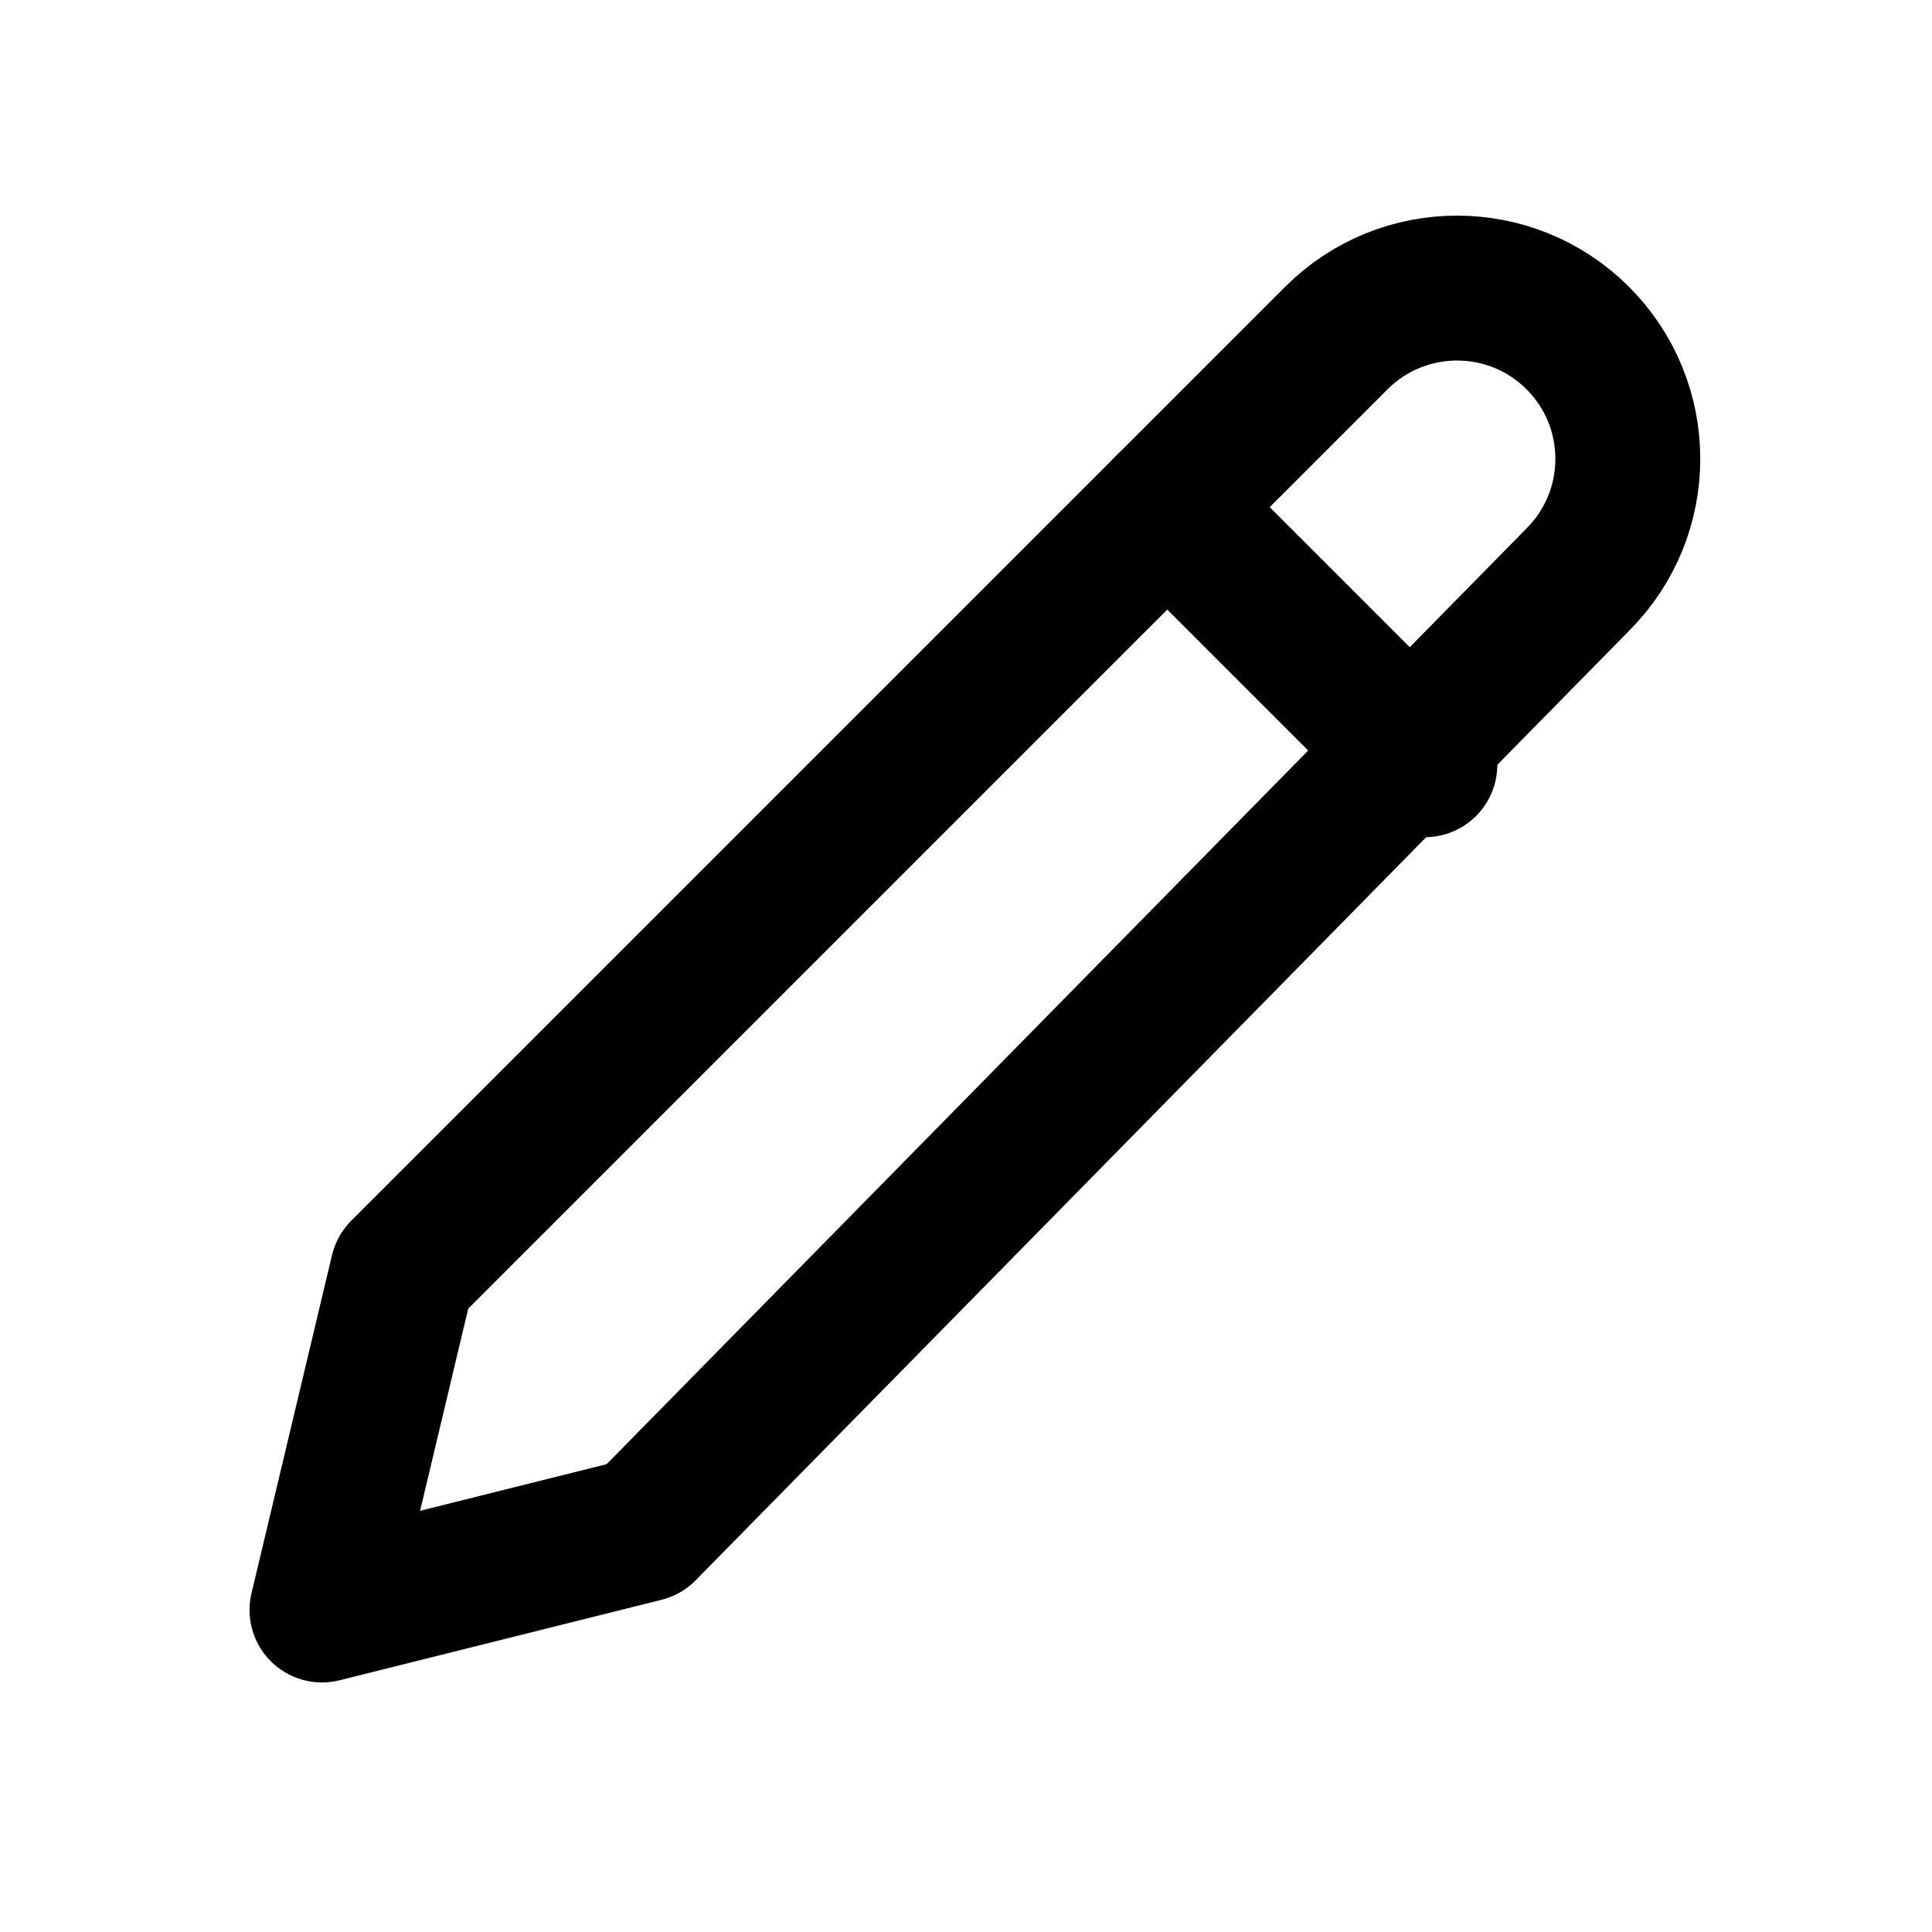
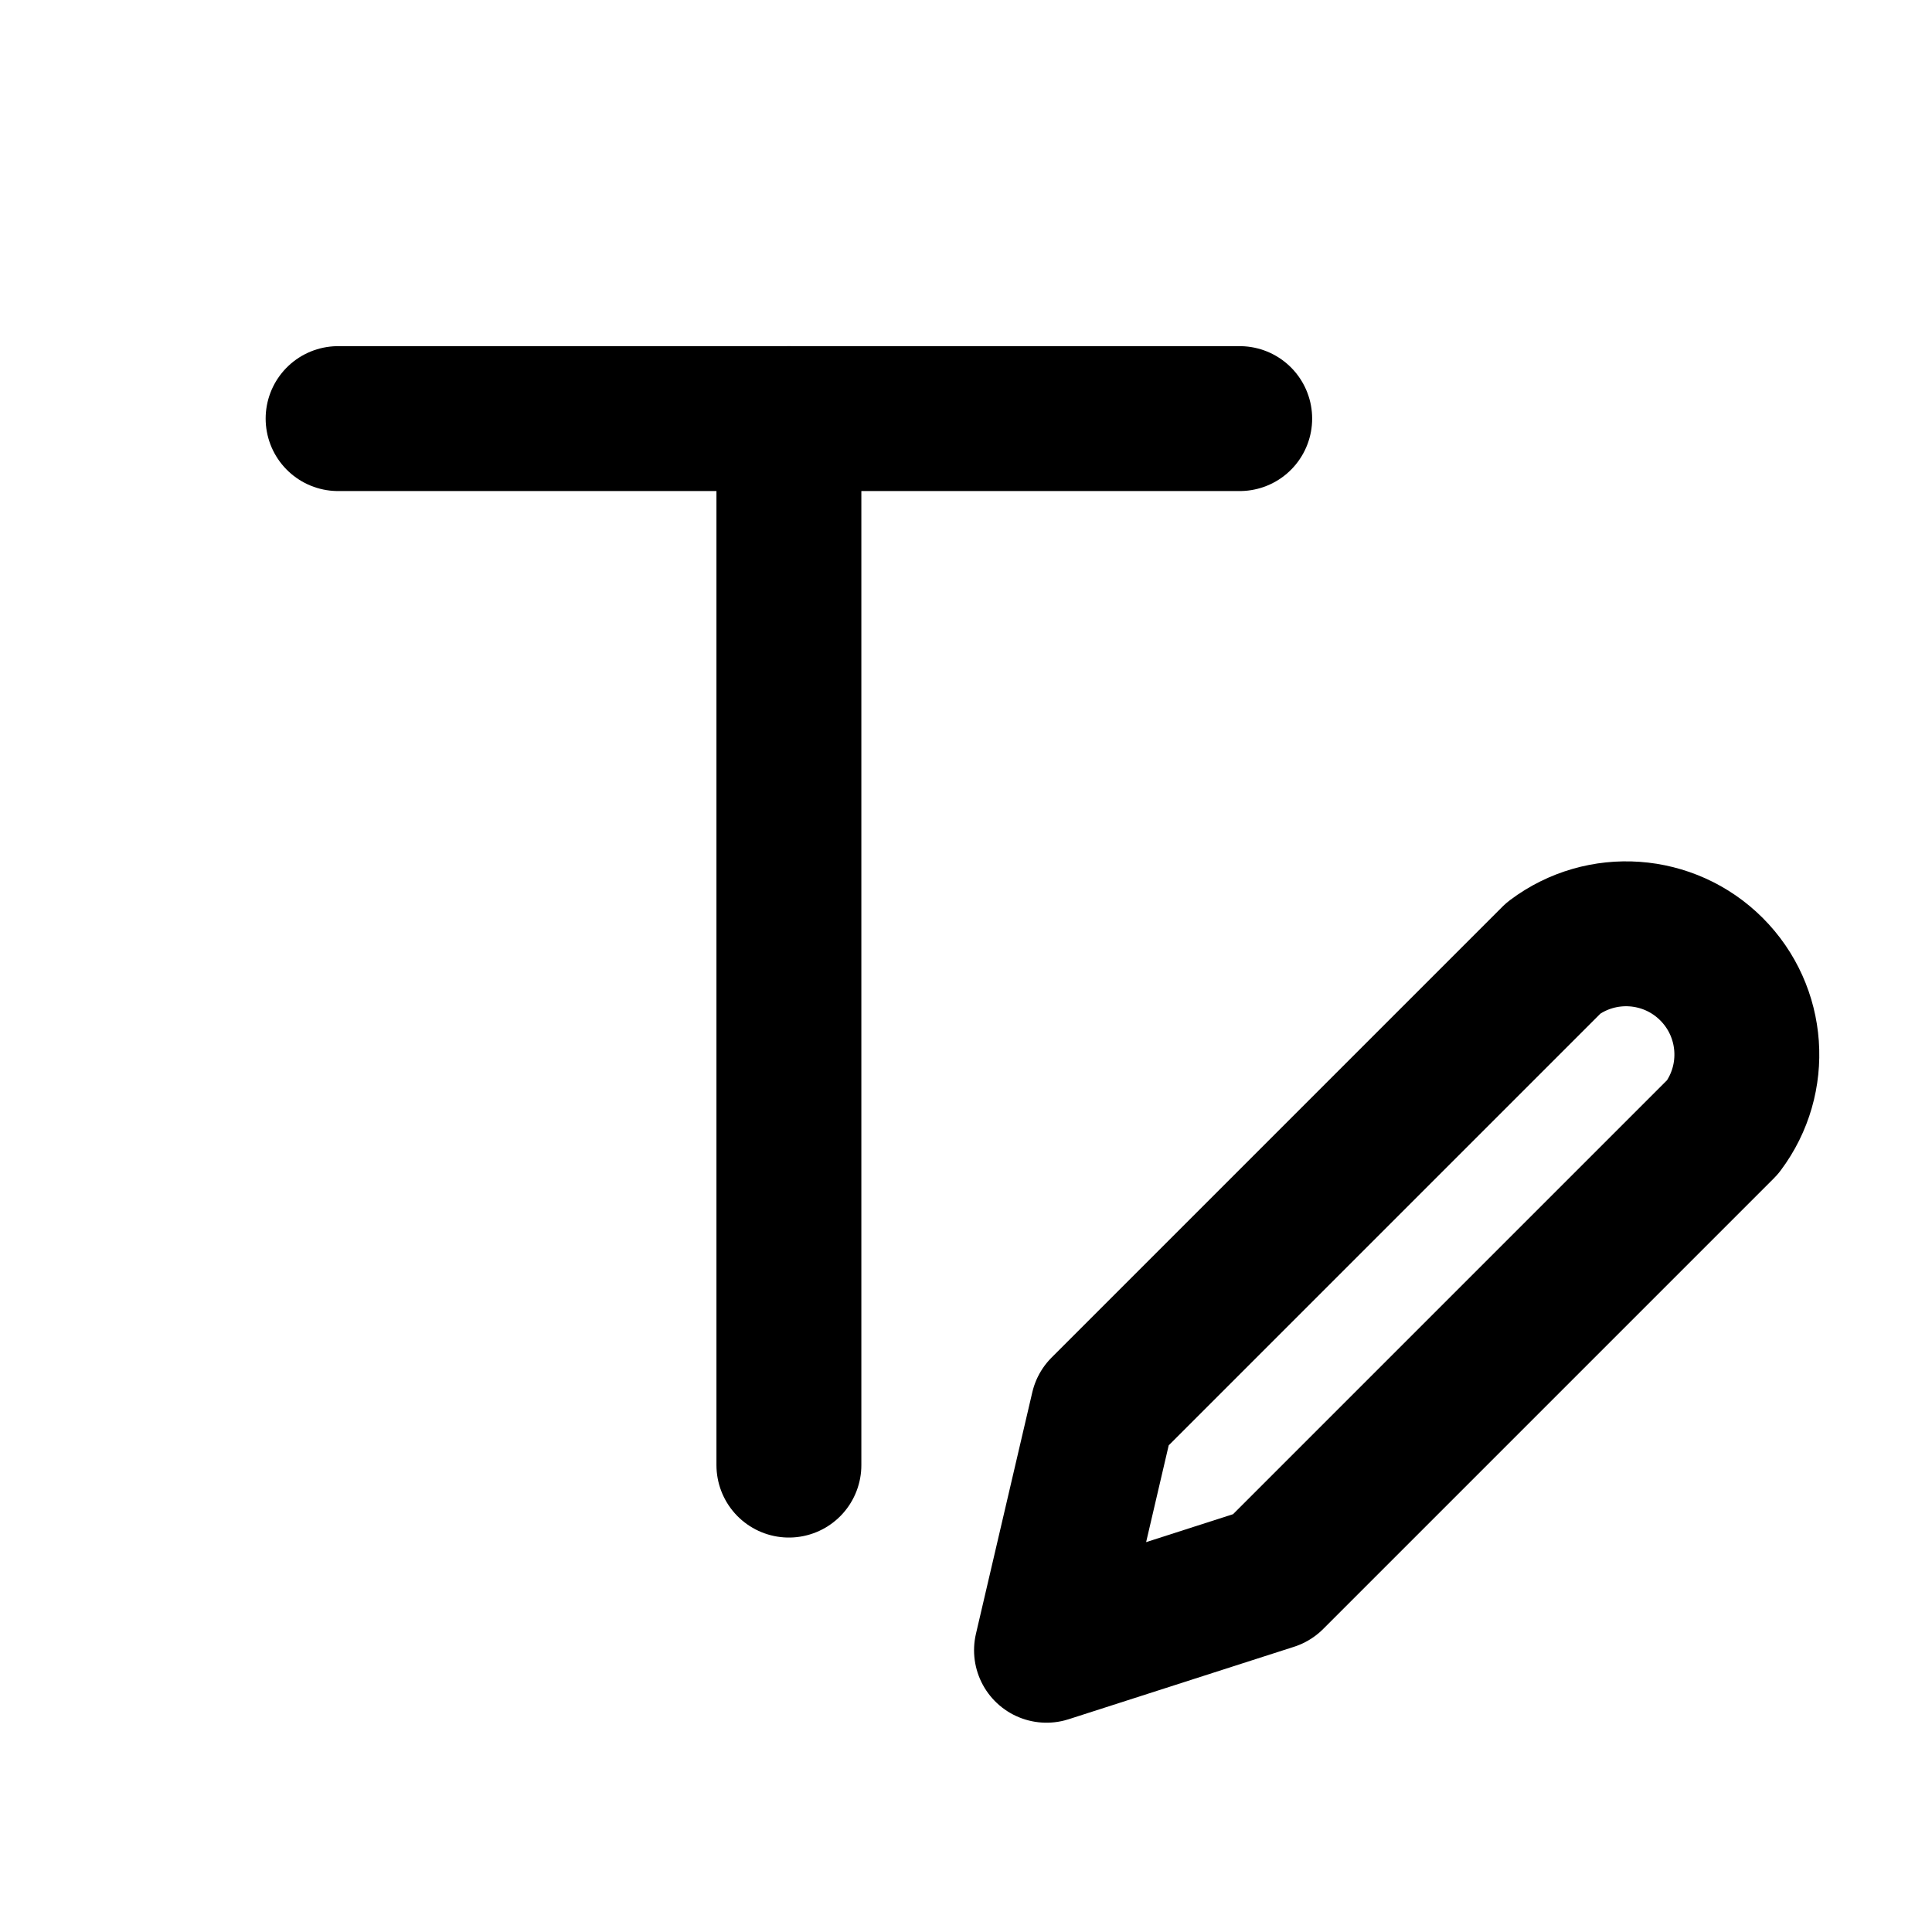
<svg xmlns="http://www.w3.org/2000/svg" width="24" height="24" viewBox="0 0 24 24" fill="none" stroke="#000000" stroke-width="1.8" stroke-linecap="round" stroke-linejoin="round">
-   <path d="M4 20l1-4.2L16.6 4.2a2.1 2.1 0 0 1 3 3L8 19z" />
-   <path d="M14.5 6.3l3.2 3.2" />
+   <path d="M4.2 5.2h11.2" />
+   <path d="M9.8 5.2v13" />
+   <path d="M13 20.5l.7-3 5.6-5.6a1.5 1.5 0 0 1 2.1 2.1L15.8 19.6z" />
</svg>
